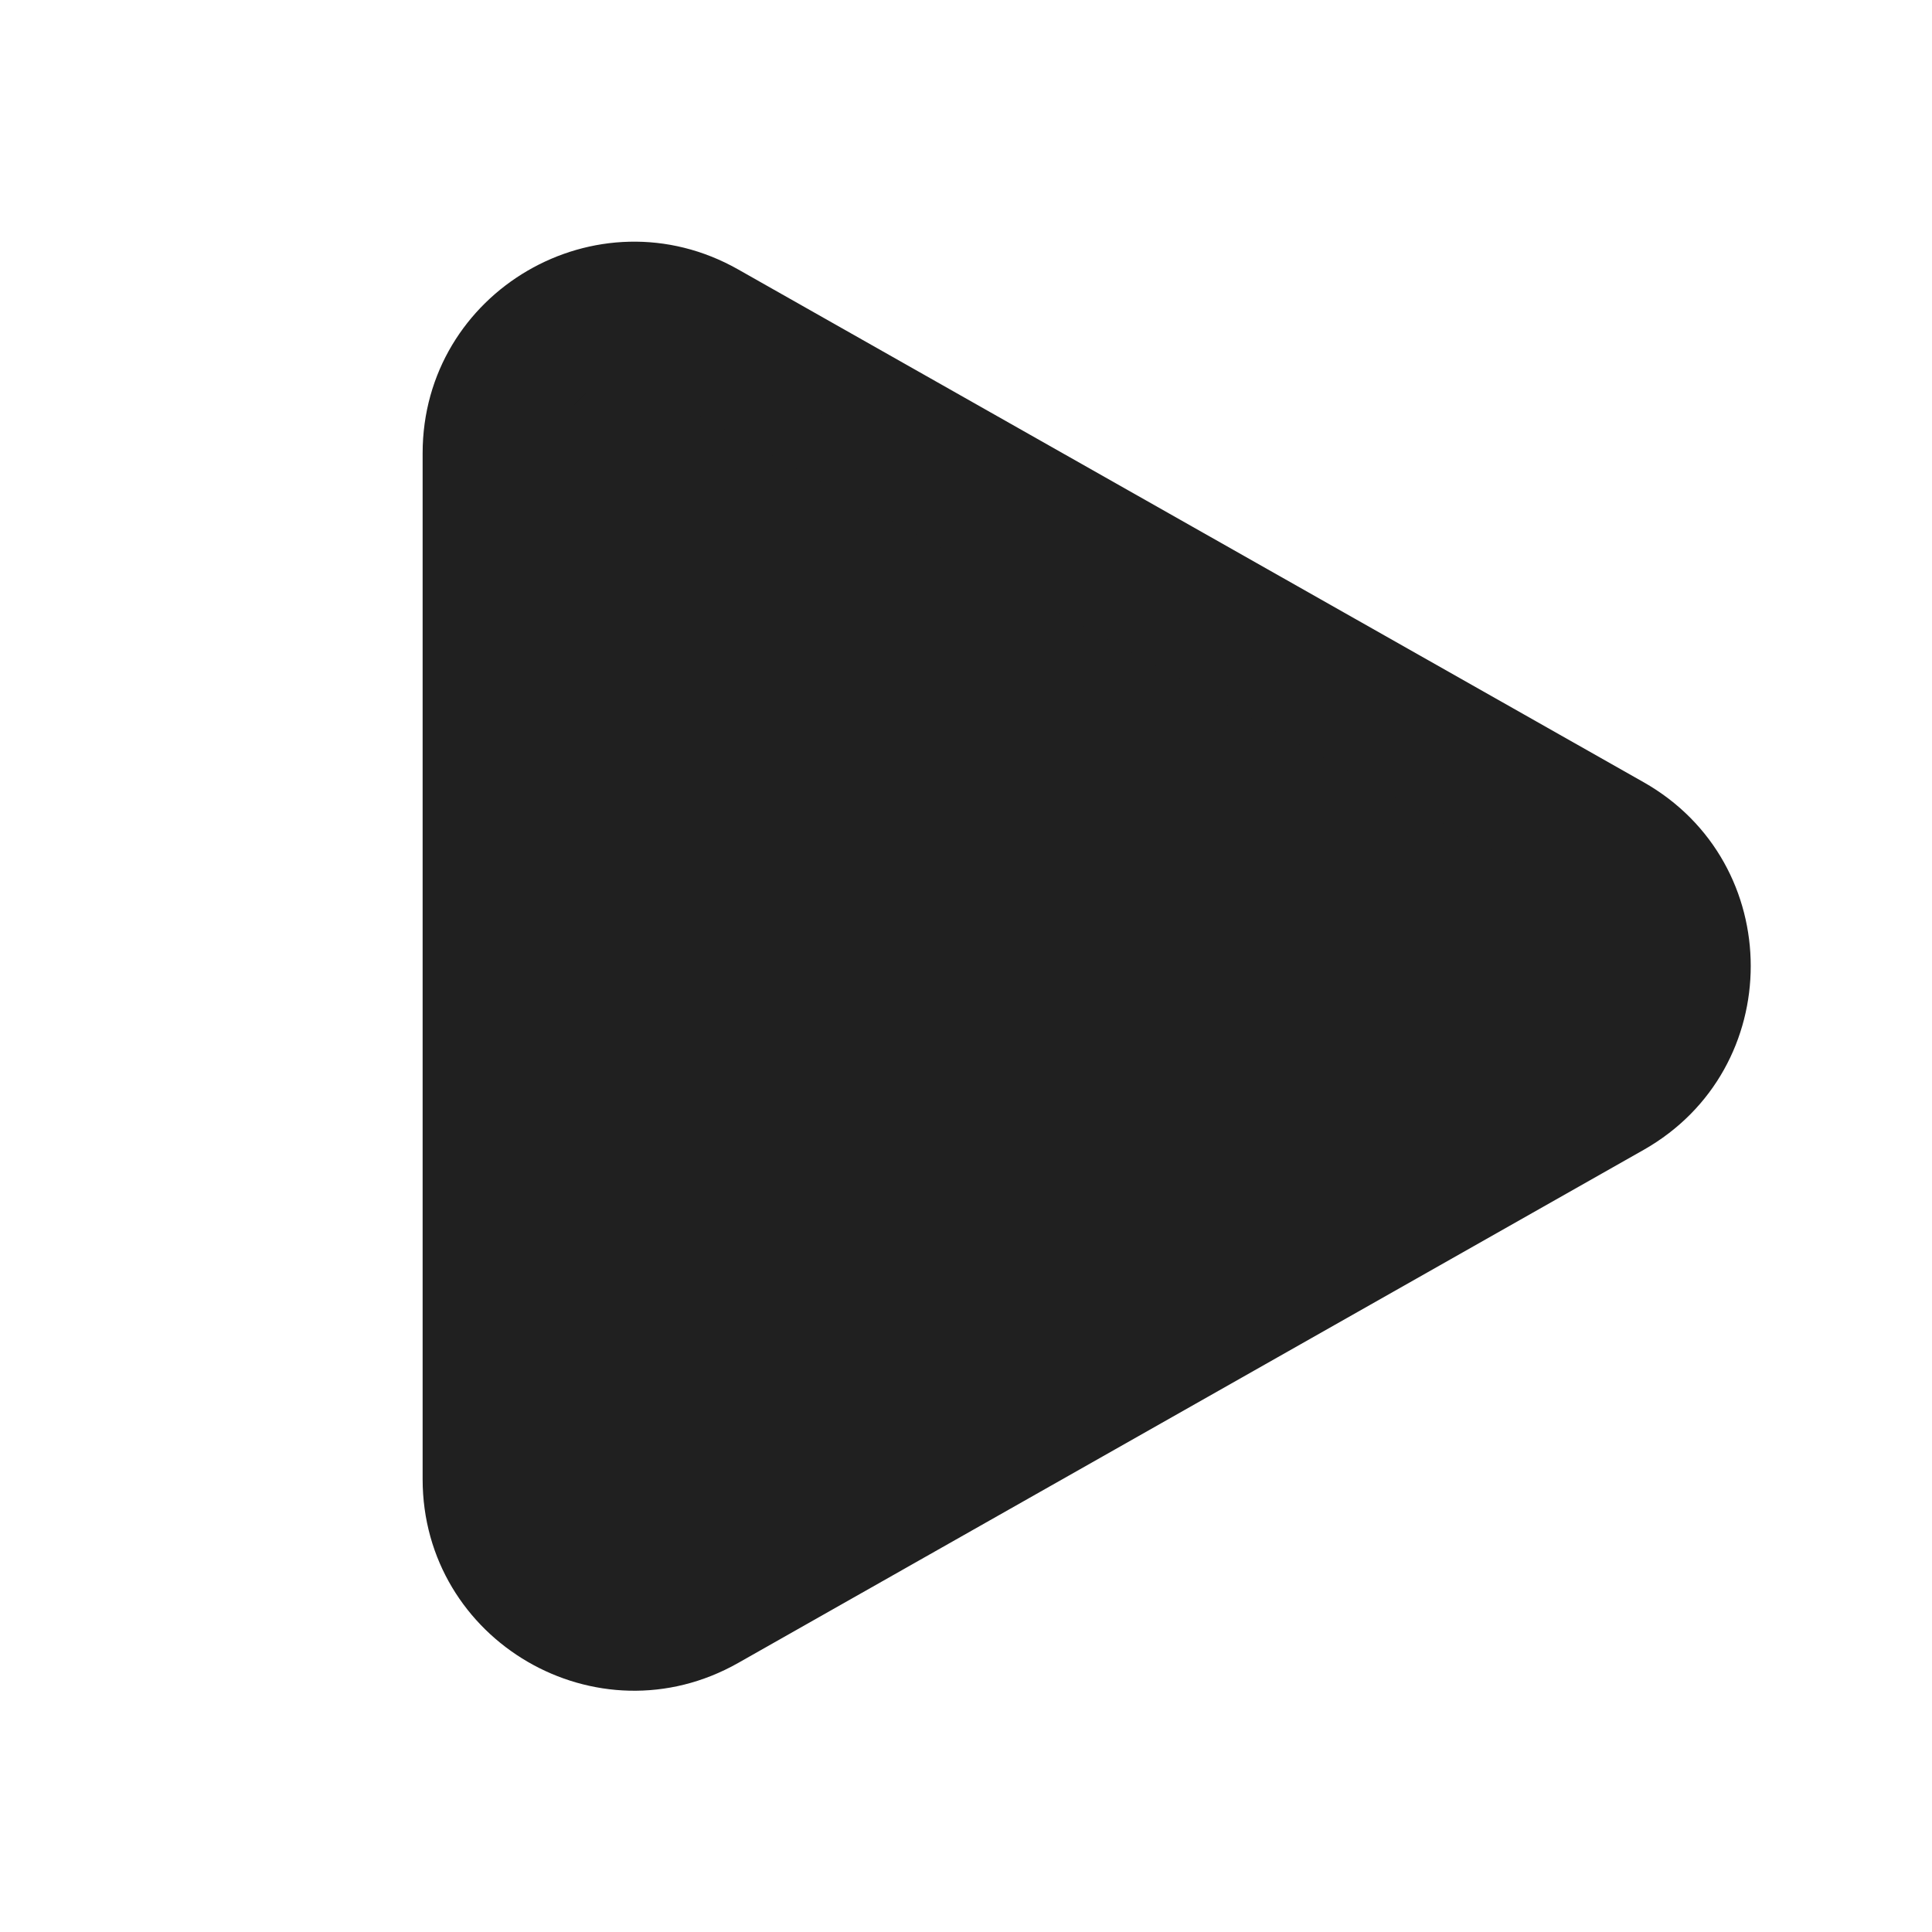
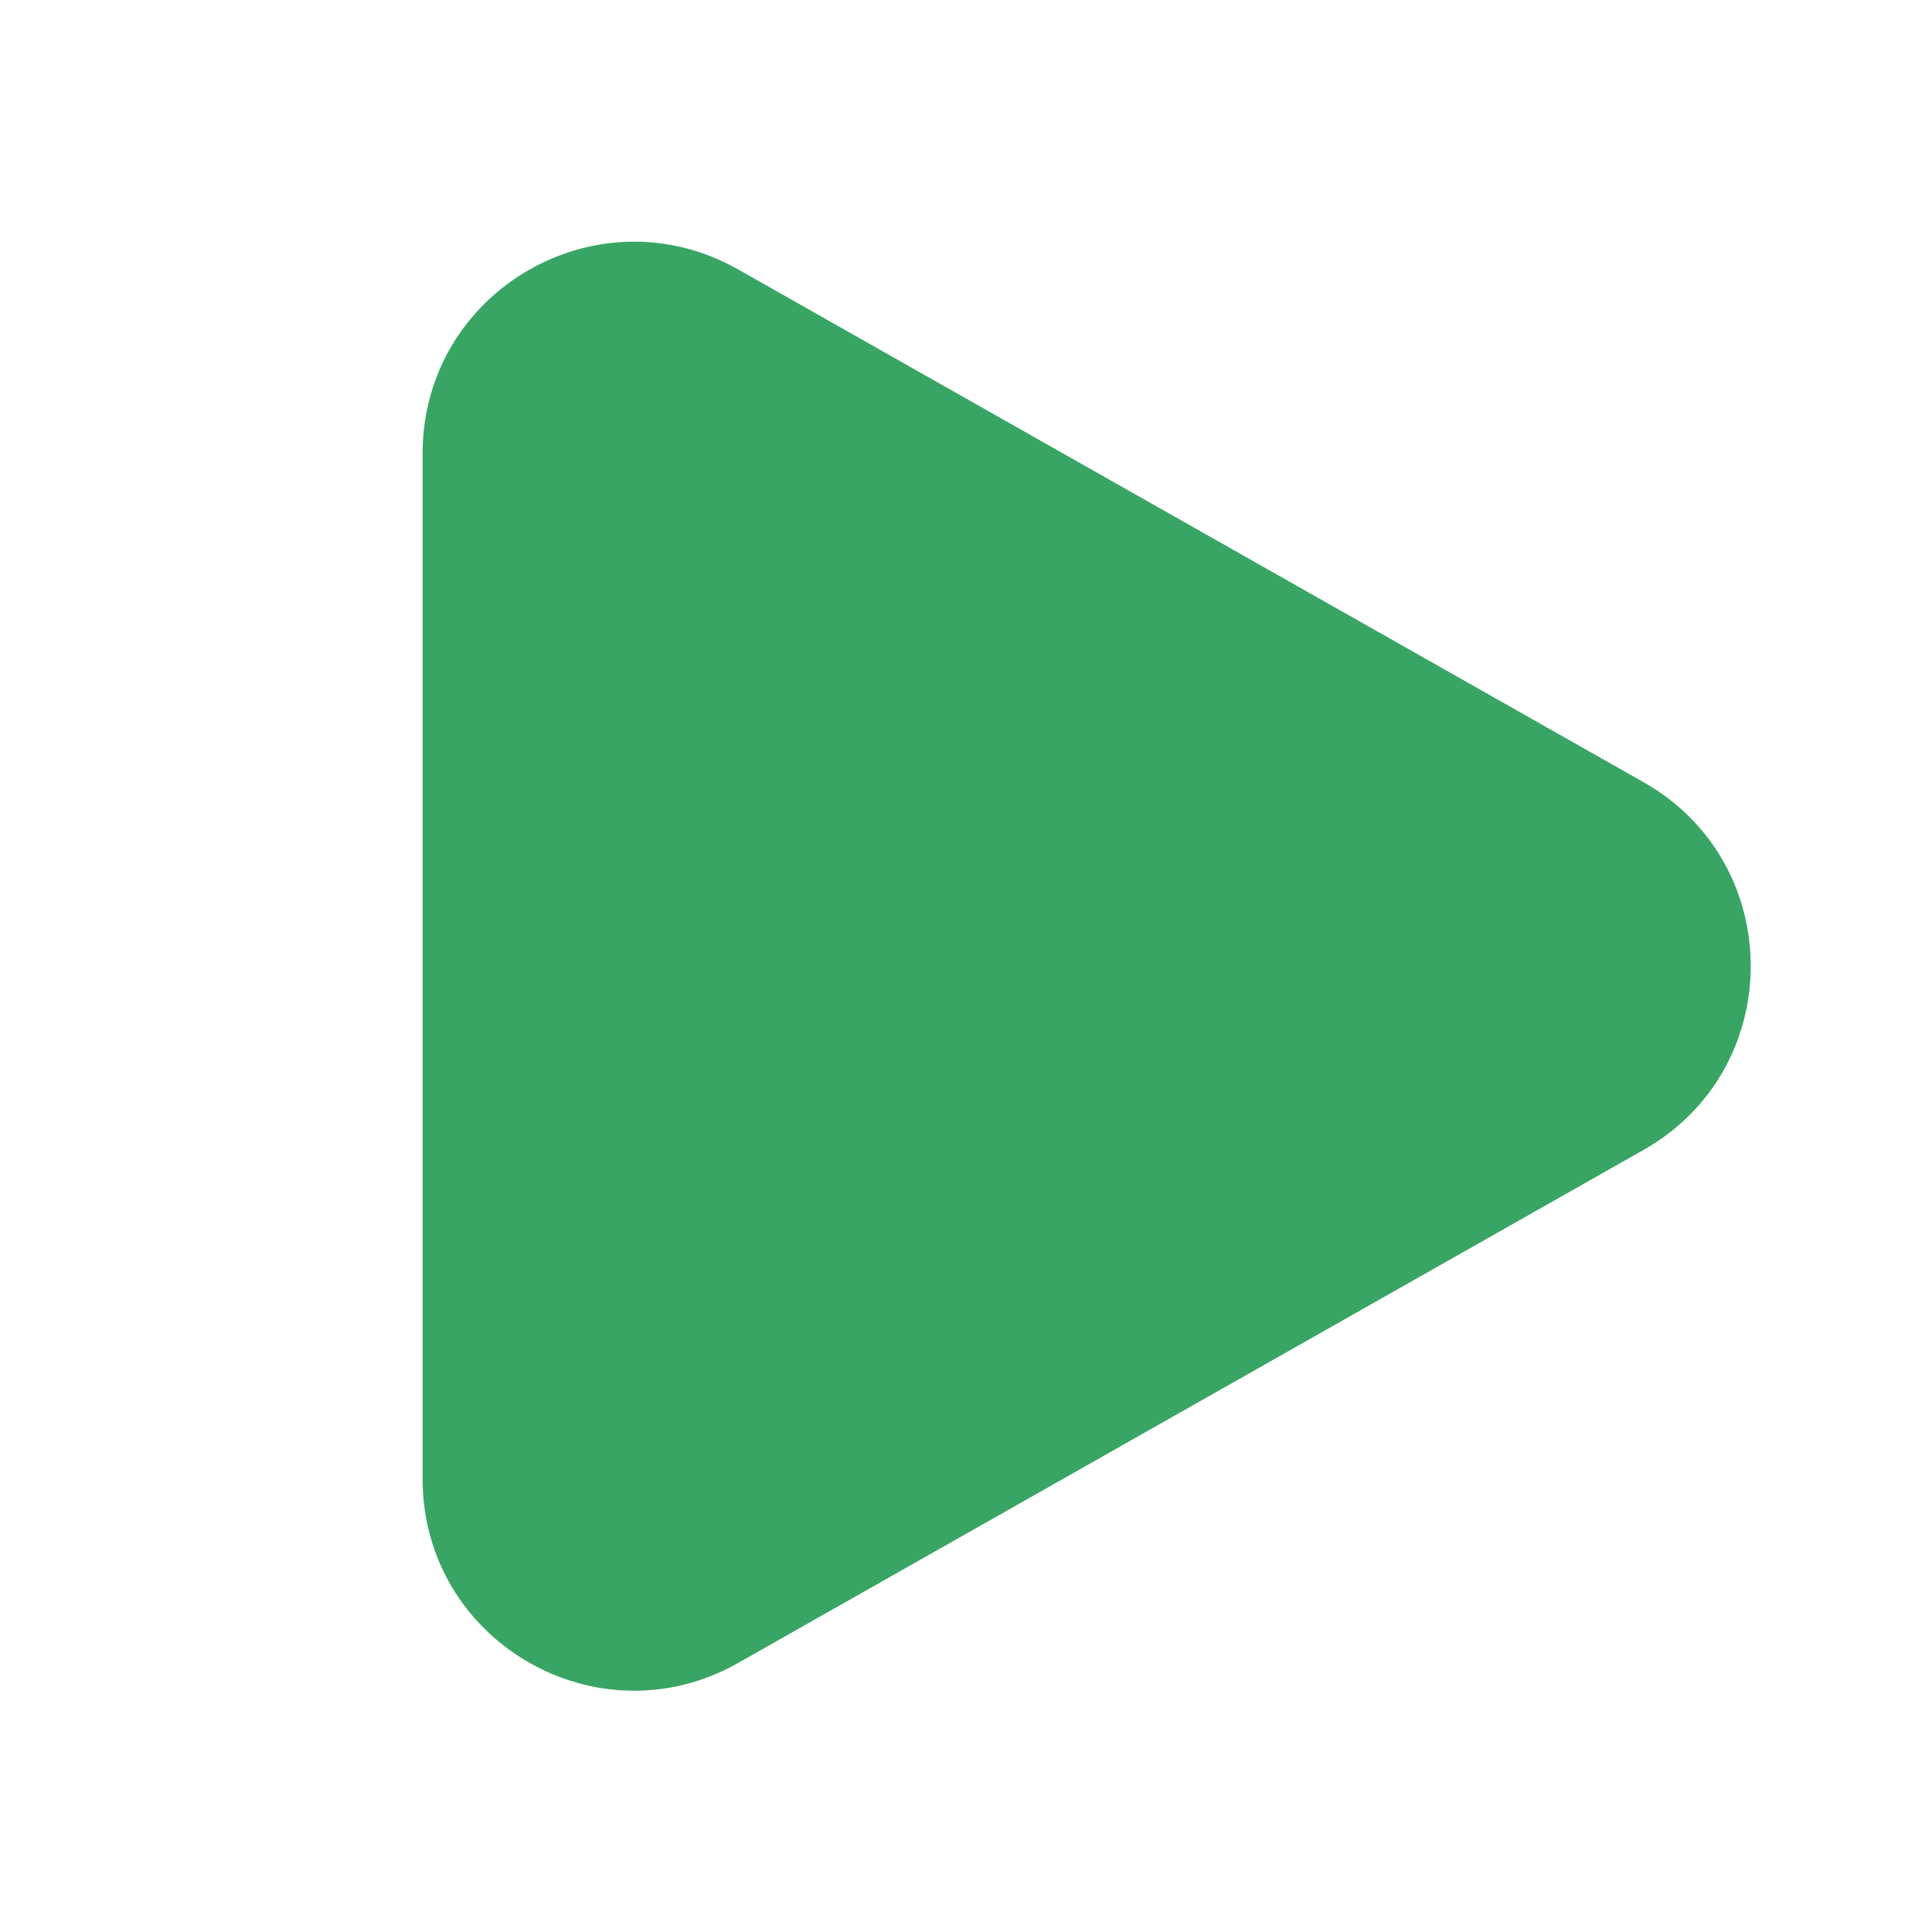
<svg xmlns="http://www.w3.org/2000/svg" width="32" height="32" viewBox="0 0 32 32" fill="none">
-   <path d="M11.239 6.203C10.239 5.637 9 6.359 9 7.508V24.499C9 25.649 10.24 26.371 11.239 25.804L26.237 17.305C27.251 16.731 27.251 15.27 26.237 14.695L11.239 6.203ZM7 7.508C7 4.827 9.891 3.141 12.225 4.462L27.222 12.955C29.589 14.295 29.59 17.705 27.223 19.046L12.226 27.544C9.892 28.866 7 27.181 7 24.499V7.508Z" fill="#202020" />
-   <path d="M9 6.5L9.5 6H11L26.5 14.5L27.5 16L26.5 17L10 26L9 25V6.5Z" fill="#202020" stroke="#202020" />
+   <path d="M11.239 6.203C10.239 5.637 9 6.359 9 7.508V24.499C9 25.649 10.24 26.371 11.239 25.804L26.237 17.305C27.251 16.731 27.251 15.27 26.237 14.695L11.239 6.203ZM7 7.508C7 4.827 9.891 3.141 12.225 4.462L27.222 12.955C29.589 14.295 29.59 17.705 27.223 19.046L12.226 27.544C9.892 28.866 7 27.181 7 24.499V7.508Z" fill="#39A564" />
+   <path d="M9 6.5L9.5 6H11L26.5 14.5L27.5 16L26.5 17L10 26L9 25V6.5Z" fill="#39A564" stroke="#39A564" />
</svg>
